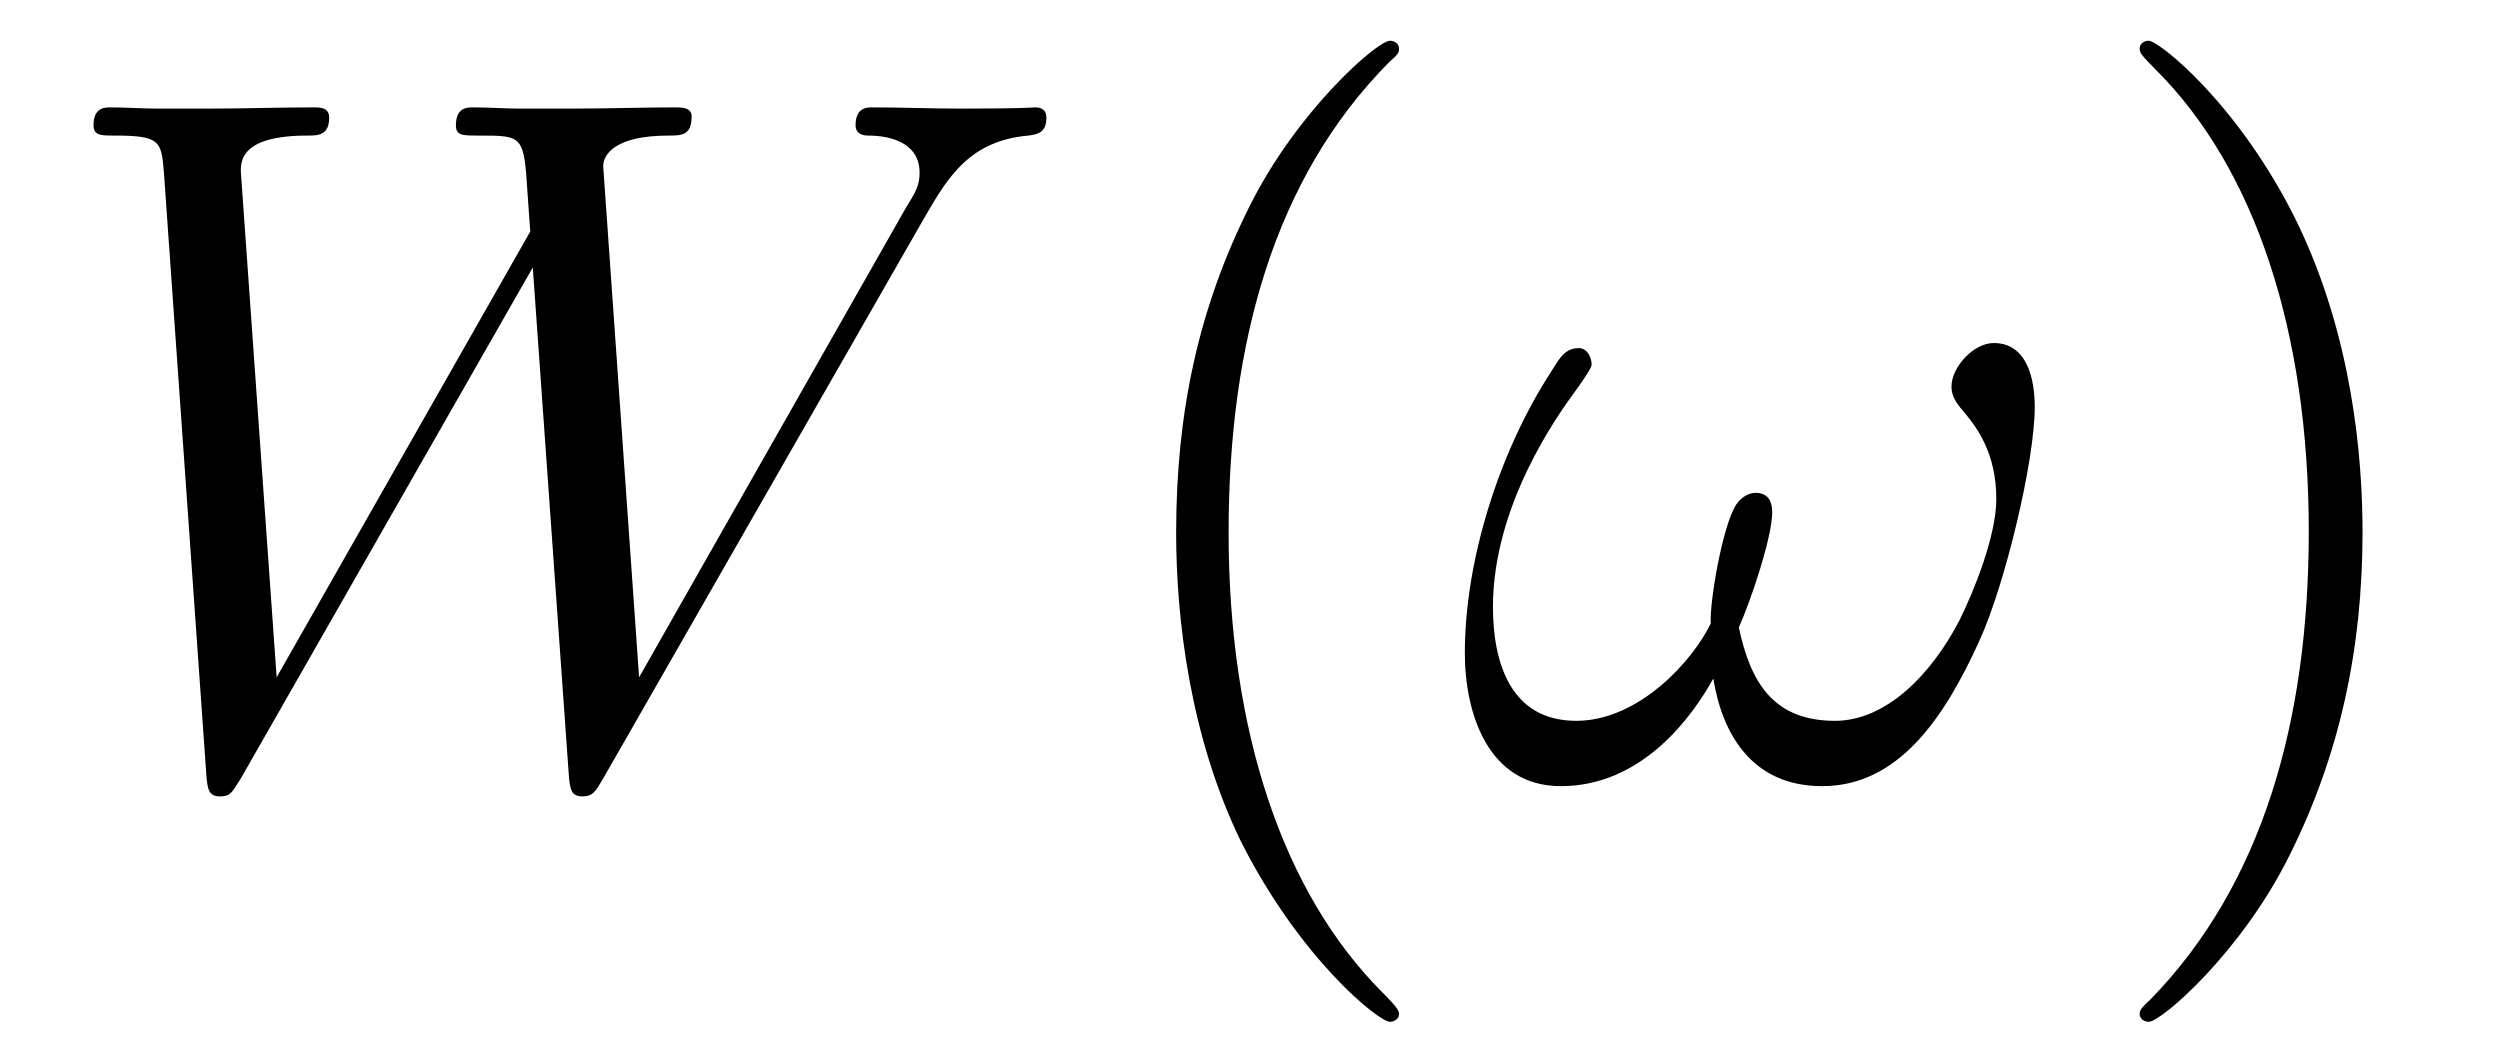
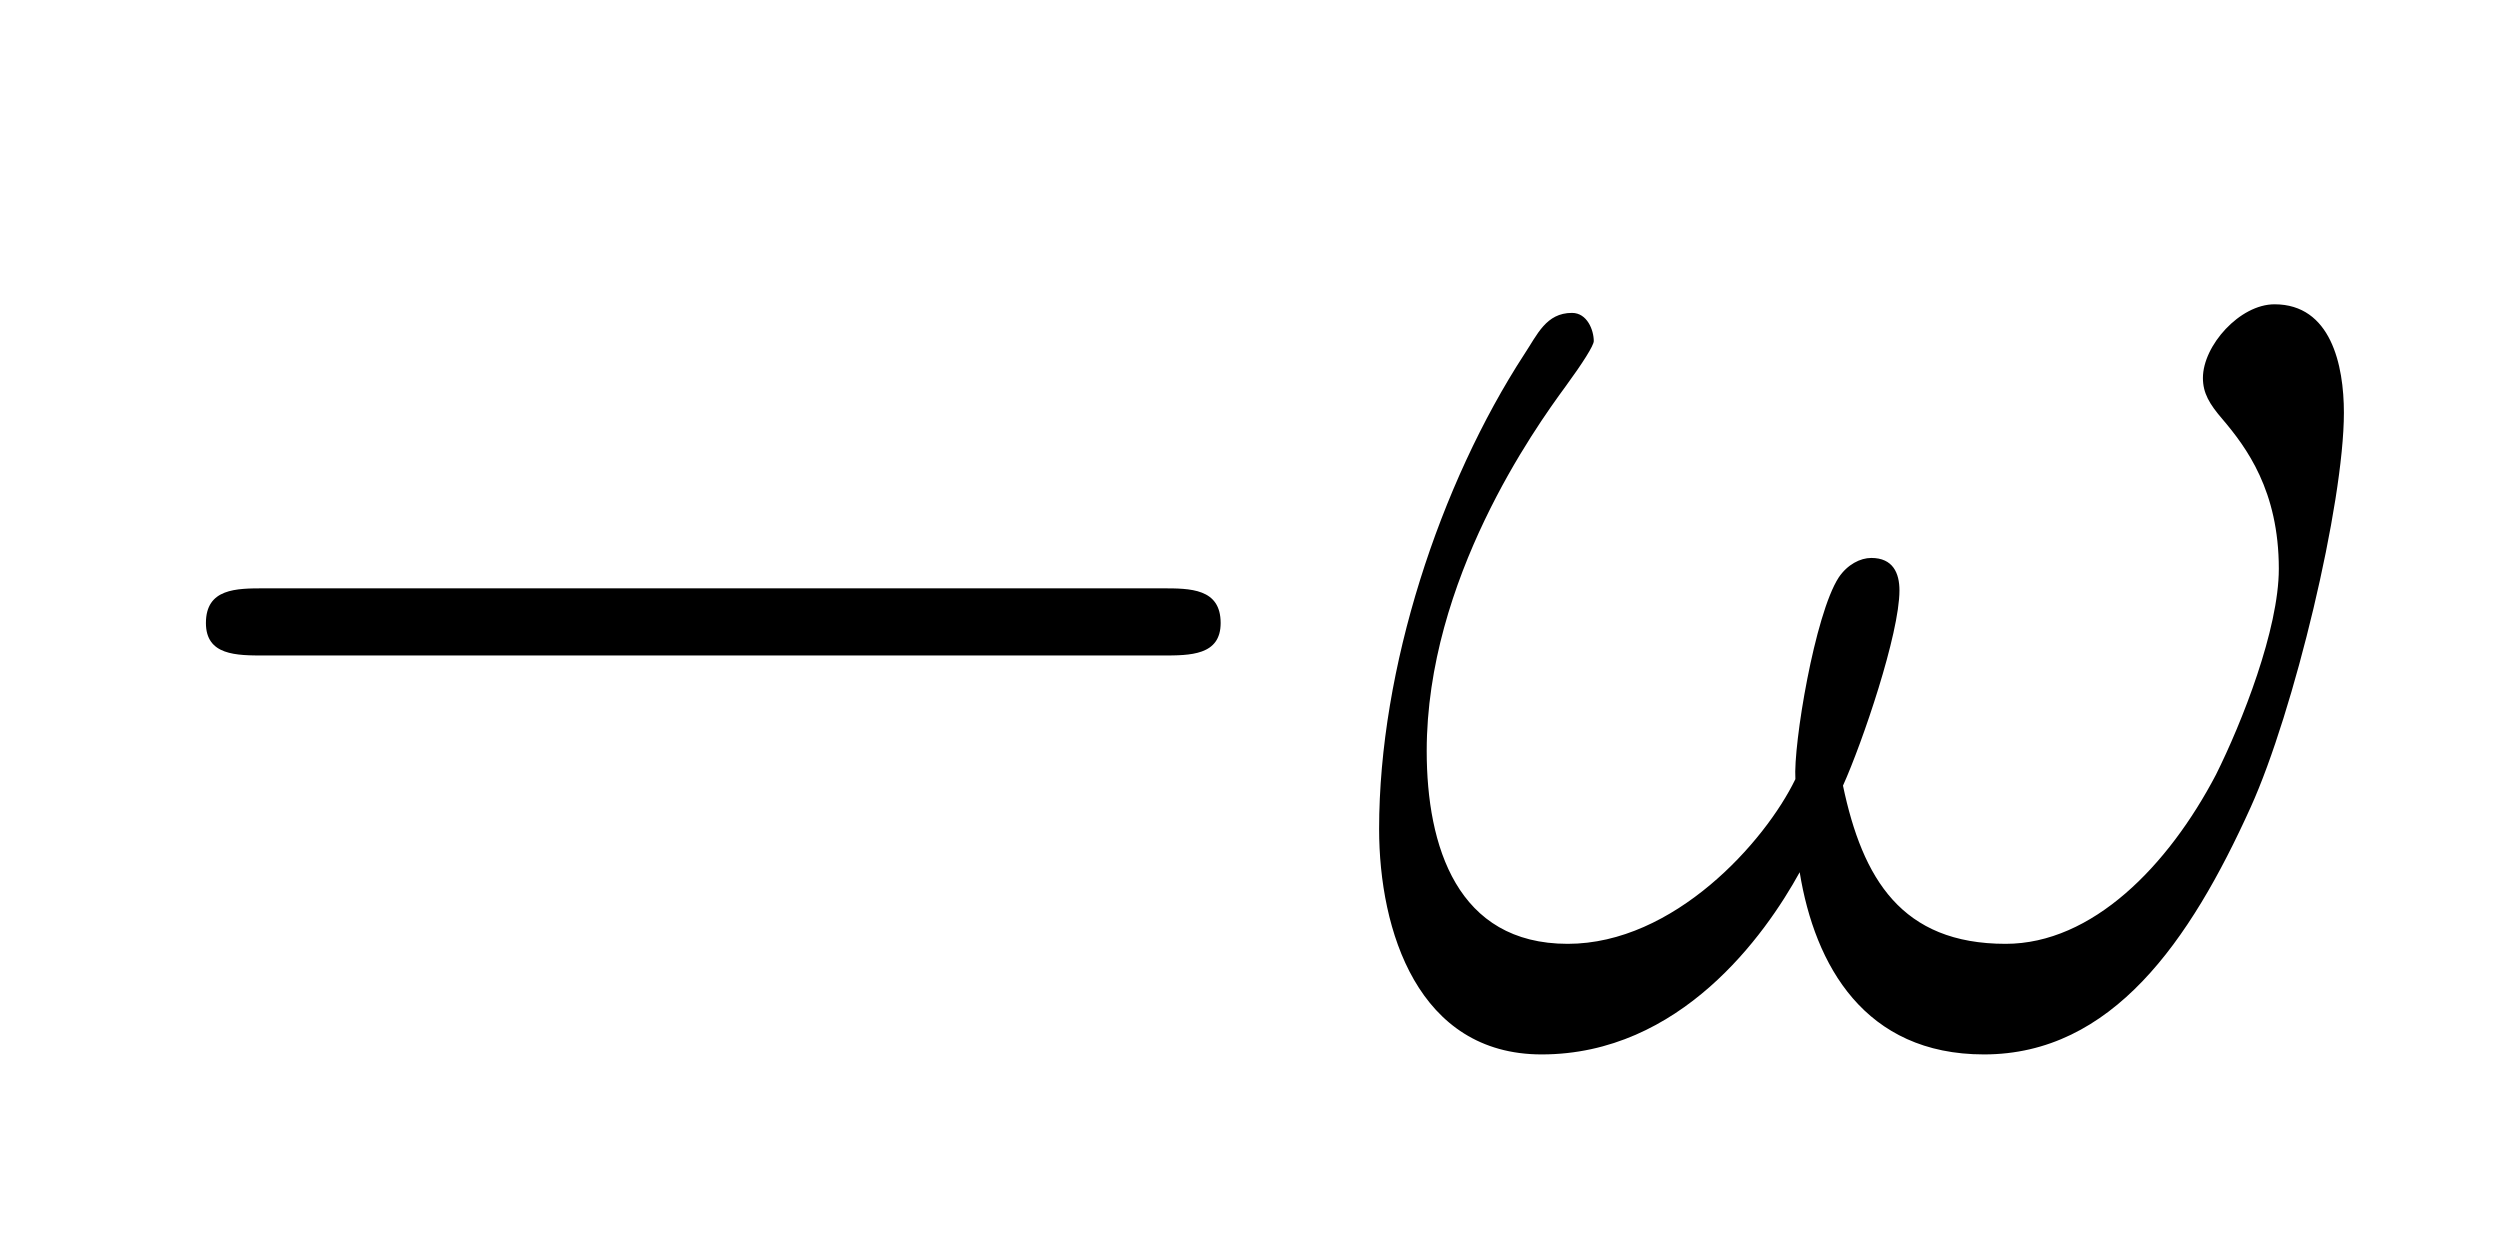
- <svg xmlns="http://www.w3.org/2000/svg" xmlns:xlink="http://www.w3.org/1999/xlink" viewBox="0 0 30.5 12.955" version="1.2">
+ <svg xmlns="http://www.w3.org/2000/svg" xmlns:xlink="http://www.w3.org/1999/xlink" viewBox="0 0 18.017 8.97" version="1.2">
  <defs>
    <g>
      <symbol overflow="visible" id="glyph0-0">
        <path style="stroke:none;" d="" />
      </symbol>
      <symbol overflow="visible" id="glyph0-1">
-         <path style="stroke:none;" d="M 10.797 -6.844 C 11.062 -7.297 11.328 -7.75 12.047 -7.812 C 12.156 -7.828 12.266 -7.844 12.266 -8.031 C 12.266 -8.156 12.156 -8.156 12.125 -8.156 C 12.094 -8.156 12.016 -8.141 11.219 -8.141 C 10.859 -8.141 10.5 -8.156 10.141 -8.156 C 10.078 -8.156 9.938 -8.156 9.938 -7.938 C 9.938 -7.828 10.031 -7.812 10.094 -7.812 C 10.344 -7.812 10.719 -7.734 10.719 -7.359 C 10.719 -7.203 10.672 -7.125 10.547 -6.922 L 7.297 -1.203 L 6.859 -7.438 C 6.859 -7.578 7 -7.812 7.656 -7.812 C 7.812 -7.812 7.938 -7.812 7.938 -8.047 C 7.938 -8.156 7.812 -8.156 7.75 -8.156 C 7.344 -8.156 6.891 -8.141 6.469 -8.141 L 5.844 -8.141 C 5.672 -8.141 5.453 -8.156 5.266 -8.156 C 5.203 -8.156 5.062 -8.156 5.062 -7.938 C 5.062 -7.812 5.141 -7.812 5.344 -7.812 C 5.891 -7.812 5.891 -7.812 5.938 -7.078 L 5.969 -6.641 L 2.875 -1.203 L 2.438 -7.375 C 2.438 -7.5 2.438 -7.812 3.25 -7.812 C 3.375 -7.812 3.516 -7.812 3.516 -8.031 C 3.516 -8.156 3.406 -8.156 3.328 -8.156 C 2.922 -8.156 2.469 -8.141 2.047 -8.141 L 1.422 -8.141 C 1.25 -8.141 1.031 -8.156 0.844 -8.156 C 0.781 -8.156 0.641 -8.156 0.641 -7.938 C 0.641 -7.812 0.734 -7.812 0.891 -7.812 C 1.453 -7.812 1.469 -7.75 1.5 -7.359 L 2.016 -0.031 C 2.031 0.172 2.047 0.25 2.188 0.25 C 2.312 0.25 2.328 0.203 2.438 0.031 L 6 -6.203 L 6.438 -0.031 C 6.453 0.172 6.469 0.25 6.609 0.25 C 6.734 0.25 6.766 0.188 6.859 0.031 Z M 10.797 -6.844 " />
-       </symbol>
-       <symbol overflow="visible" id="glyph0-2">
-         <path style="stroke:none;" d="M 7.094 -4.5 C 7.094 -4.844 7 -5.281 6.594 -5.281 C 6.344 -5.281 6.078 -4.984 6.078 -4.75 C 6.078 -4.641 6.125 -4.562 6.219 -4.453 C 6.391 -4.25 6.625 -3.938 6.625 -3.375 C 6.625 -2.938 6.359 -2.266 6.172 -1.891 C 5.828 -1.234 5.281 -0.672 4.656 -0.672 C 3.906 -0.672 3.625 -1.141 3.484 -1.812 C 3.625 -2.125 3.891 -2.906 3.891 -3.219 C 3.891 -3.344 3.844 -3.453 3.688 -3.453 C 3.609 -3.453 3.516 -3.406 3.453 -3.312 C 3.281 -3.047 3.125 -2.109 3.141 -1.859 C 2.922 -1.406 2.266 -0.672 1.5 -0.672 C 0.703 -0.672 0.484 -1.375 0.484 -2.062 C 0.484 -3.297 1.266 -4.391 1.484 -4.688 C 1.609 -4.859 1.688 -4.984 1.688 -5.016 C 1.688 -5.094 1.641 -5.219 1.531 -5.219 C 1.344 -5.219 1.281 -5.062 1.188 -4.922 C 0.578 -3.984 0.141 -2.656 0.141 -1.5 C 0.141 -0.766 0.422 0.125 1.312 0.125 C 2.312 0.125 2.922 -0.734 3.172 -1.188 C 3.281 -0.516 3.641 0.125 4.5 0.125 C 5.422 0.125 5.984 -0.688 6.422 -1.656 C 6.734 -2.344 7.094 -3.844 7.094 -4.5 Z M 7.094 -4.5 " />
+         <path style="stroke:none;" d="M 7.875 -2.75 C 8.078 -2.75 8.297 -2.75 8.297 -2.984 C 8.297 -3.234 8.078 -3.234 7.875 -3.234 L 1.406 -3.234 C 1.203 -3.234 0.984 -3.234 0.984 -2.984 C 0.984 -2.75 1.203 -2.75 1.406 -2.75 Z M 7.875 -2.75 " />
      </symbol>
      <symbol overflow="visible" id="glyph1-0">
        <path style="stroke:none;" d="" />
      </symbol>
      <symbol overflow="visible" id="glyph1-1">
-         <path style="stroke:none;" d="M 3.891 2.906 C 3.891 2.875 3.891 2.844 3.688 2.641 C 2.484 1.438 1.812 -0.531 1.812 -2.969 C 1.812 -5.297 2.375 -7.297 3.766 -8.703 C 3.891 -8.812 3.891 -8.828 3.891 -8.875 C 3.891 -8.938 3.828 -8.969 3.781 -8.969 C 3.625 -8.969 2.641 -8.109 2.062 -6.938 C 1.453 -5.719 1.172 -4.453 1.172 -2.969 C 1.172 -1.906 1.344 -0.484 1.953 0.781 C 2.672 2.219 3.641 3 3.781 3 C 3.828 3 3.891 2.969 3.891 2.906 Z M 3.891 2.906 " />
-       </symbol>
-       <symbol overflow="visible" id="glyph1-2">
-         <path style="stroke:none;" d="M 3.375 -2.969 C 3.375 -3.891 3.25 -5.359 2.578 -6.75 C 1.875 -8.188 0.891 -8.969 0.766 -8.969 C 0.719 -8.969 0.656 -8.938 0.656 -8.875 C 0.656 -8.828 0.656 -8.812 0.859 -8.609 C 2.062 -7.406 2.719 -5.422 2.719 -2.984 C 2.719 -0.672 2.156 1.328 0.781 2.734 C 0.656 2.844 0.656 2.875 0.656 2.906 C 0.656 2.969 0.719 3 0.766 3 C 0.922 3 1.906 2.141 2.484 0.969 C 3.094 -0.25 3.375 -1.547 3.375 -2.969 Z M 3.375 -2.969 " />
+         <path style="stroke:none;" d="M 7.094 -4.5 C 7.094 -4.844 7 -5.281 6.594 -5.281 C 6.344 -5.281 6.078 -4.984 6.078 -4.75 C 6.078 -4.641 6.125 -4.562 6.219 -4.453 C 6.391 -4.25 6.625 -3.938 6.625 -3.375 C 6.625 -2.938 6.359 -2.266 6.172 -1.891 C 5.828 -1.234 5.281 -0.672 4.656 -0.672 C 3.906 -0.672 3.625 -1.141 3.484 -1.812 C 3.625 -2.125 3.891 -2.906 3.891 -3.219 C 3.891 -3.344 3.844 -3.453 3.688 -3.453 C 3.609 -3.453 3.516 -3.406 3.453 -3.312 C 3.281 -3.047 3.125 -2.109 3.141 -1.859 C 2.922 -1.406 2.266 -0.672 1.5 -0.672 C 0.703 -0.672 0.484 -1.375 0.484 -2.062 C 0.484 -3.297 1.266 -4.391 1.484 -4.688 C 1.609 -4.859 1.688 -4.984 1.688 -5.016 C 1.688 -5.094 1.641 -5.219 1.531 -5.219 C 1.344 -5.219 1.281 -5.062 1.188 -4.922 C 0.578 -3.984 0.141 -2.656 0.141 -1.5 C 0.141 -0.766 0.422 0.125 1.312 0.125 C 2.312 0.125 2.922 -0.734 3.172 -1.188 C 3.281 -0.516 3.641 0.125 4.5 0.125 C 5.422 0.125 5.984 -0.688 6.422 -1.656 C 6.734 -2.344 7.094 -3.844 7.094 -4.5 Z M 7.094 -4.5 " />
      </symbol>
    </g>
-     <clipPath id="clip1">
-       <path d="M 14 0 L 18 0 L 18 12.953 L 14 12.953 Z M 14 0 " />
-     </clipPath>
-     <clipPath id="clip2">
-       <path d="M 26 0 L 29 0 L 29 12.953 L 26 12.953 Z M 26 0 " />
-     </clipPath>
  </defs>
  <g id="surface1">
    <g style="fill:rgb(0%,0%,0%);fill-opacity:1;">
-       <use xlink:href="#glyph0-1" x="0.5" y="9.466" />
-     </g>
-     <g clip-path="url(#clip1)" clip-rule="nonzero">
-       <g style="fill:rgb(0%,0%,0%);fill-opacity:1;">
-         <use xlink:href="#glyph1-1" x="13.177" y="9.466" />
-       </g>
+       <use xlink:href="#glyph0-1" x="0.5" y="7.474" />
    </g>
    <g style="fill:rgb(0%,0%,0%);fill-opacity:1;">
-       <use xlink:href="#glyph0-2" x="17.73" y="9.466" />
-     </g>
-     <g clip-path="url(#clip2)" clip-rule="nonzero">
-       <g style="fill:rgb(0%,0%,0%);fill-opacity:1;">
-         <use xlink:href="#glyph1-2" x="25.448" y="9.466" />
-       </g>
+       <use xlink:href="#glyph1-1" x="9.798" y="7.474" />
    </g>
  </g>
</svg>
